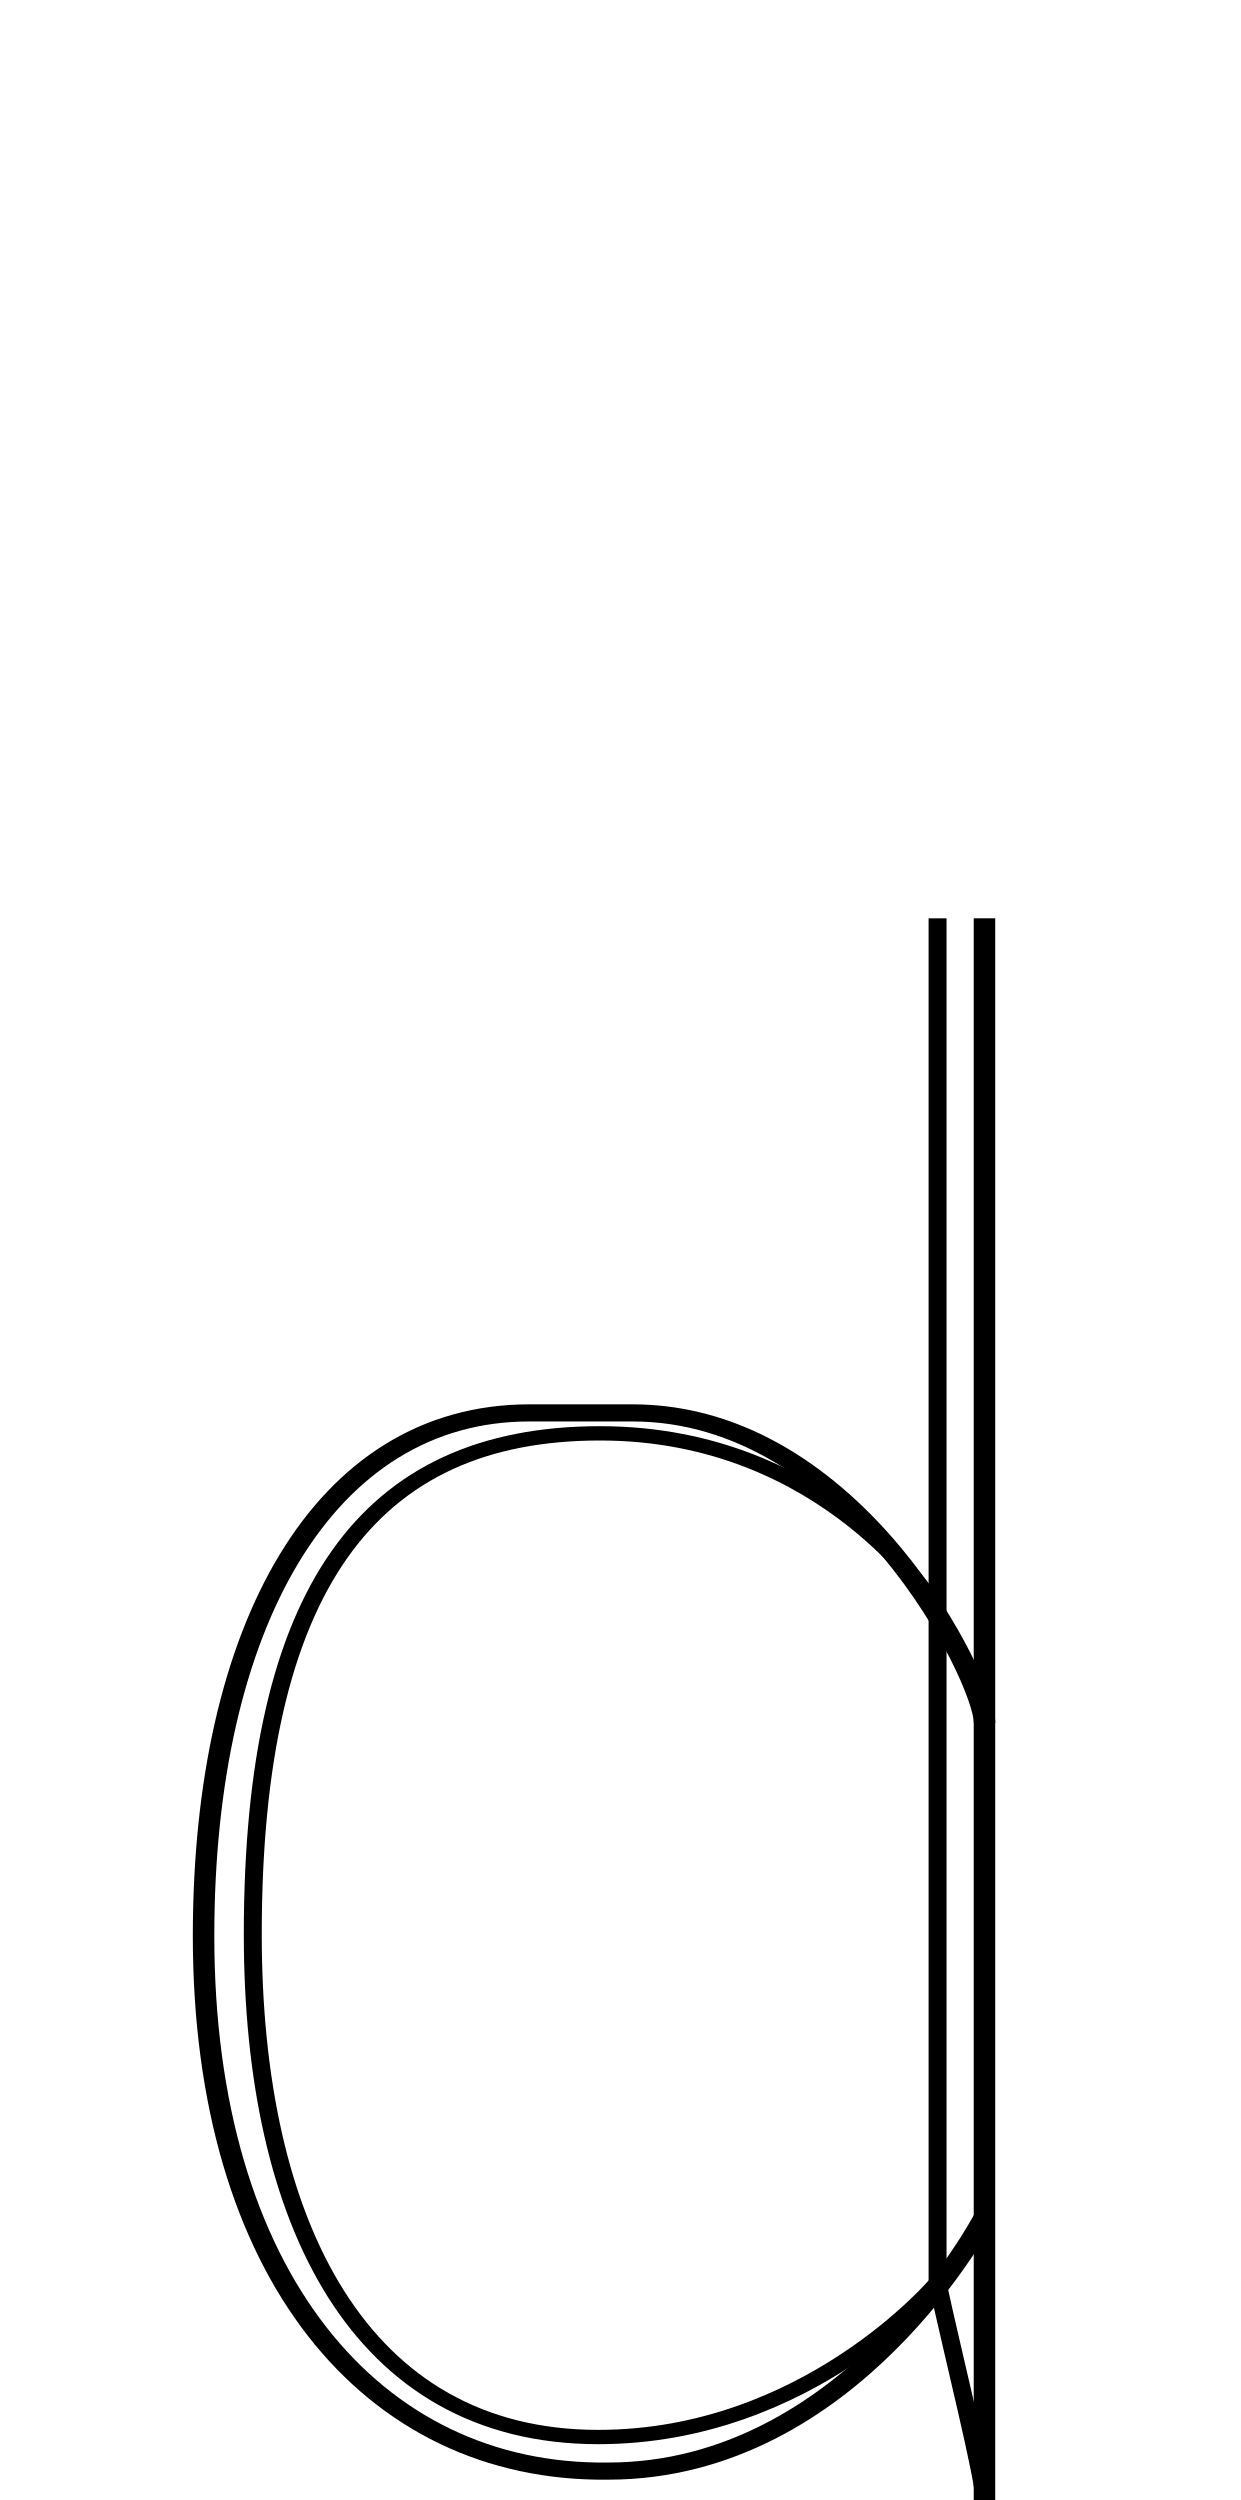
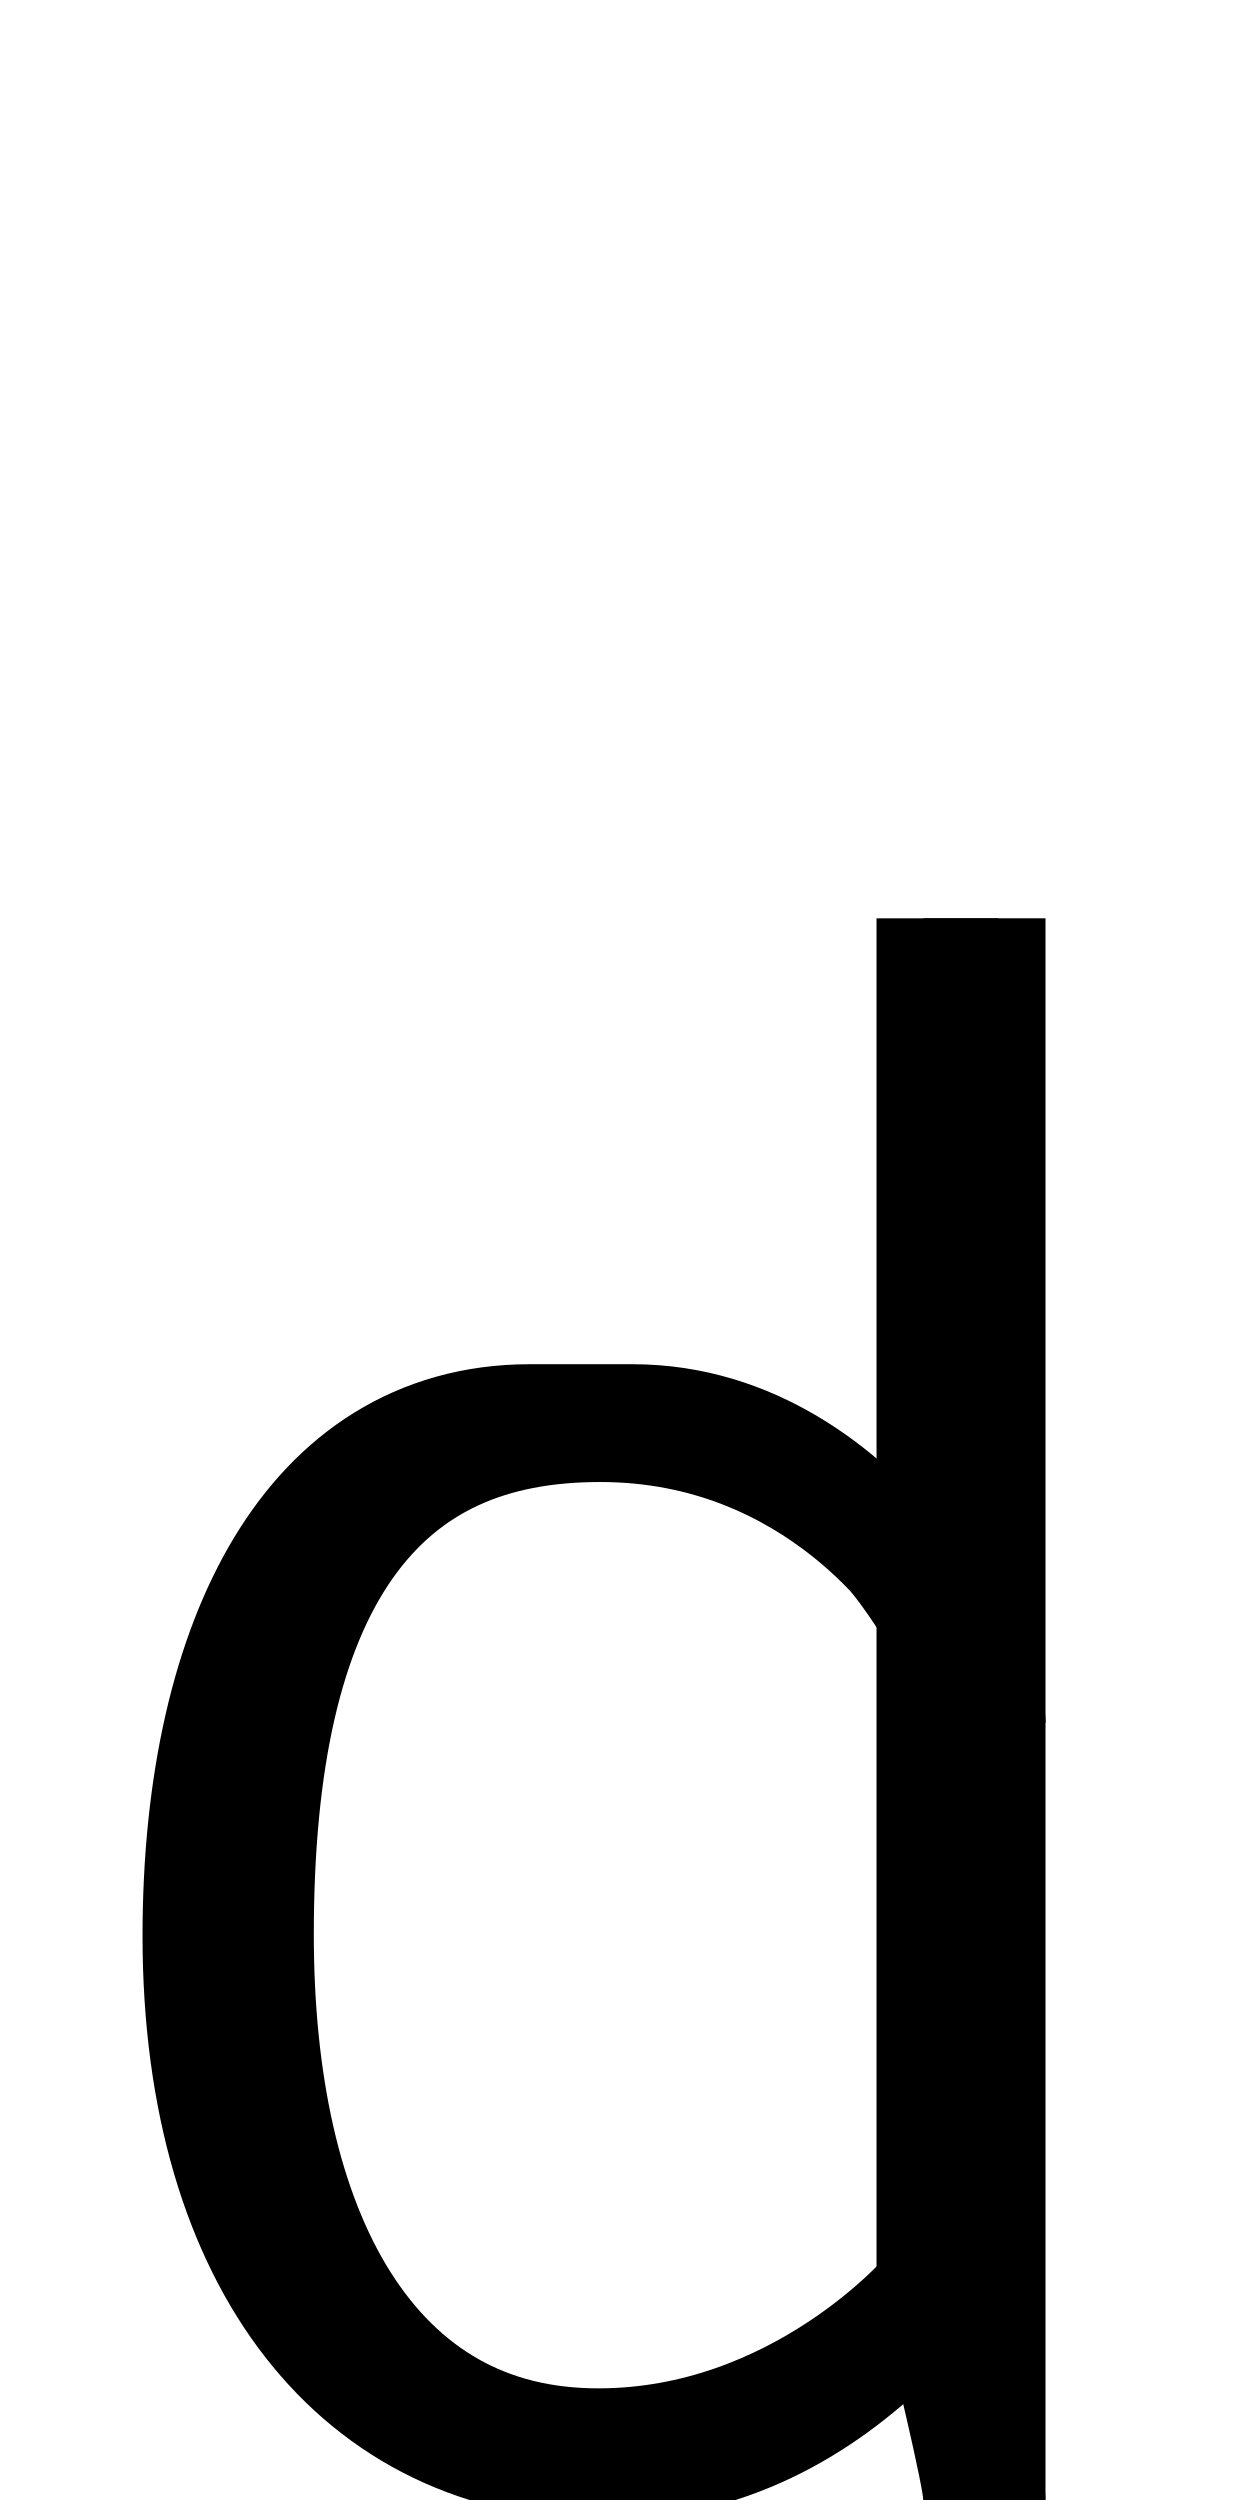
<svg xmlns="http://www.w3.org/2000/svg" version="1.1" viewBox="0 -288 1016 2048" id="svg6" width="1016" height="2048">
  <defs id="defs10" />
  <g id="layer3" style="display:inline">
    <g id="g16" transform="matrix(1,0,0,0.7974956,0,356.6582)" style="stroke-width:1.12">
-       <path class="int" style="display: inline; fill: none; fill-rule: evenodd; stroke: rgb(0, 0, 0); stroke-width: 14.7; stroke-linecap: butt; stroke-linejoin: miter; stroke-miterlimit: 4; stroke-dasharray: none; stroke-opacity: 0.997;" d="m 806.48,1759.686 c -0.299,-22.628 -25.614,-148.554 -38.421,-222.831 V 436.459 134.941" id="path5236-72-2" />
-       <path class="ext" style="display: inline; fill: none; fill-rule: evenodd; stroke: rgb(0, 0, 0); stroke-width: 17.6; stroke-linecap: butt; stroke-linejoin: miter; stroke-miterlimit: 4; stroke-dasharray: none; stroke-opacity: 0.997;" d="m 806.48,1759.686 1.6e-4,-208.831 V 436.459 134.941" id="path5236-7-72-2" />
-       <path class="ext" id="path5546-0-3-2-5-5" d="m 805.966,1470.163 c 0,0 -108.847,259.837 -307.781,259.837 C 304.38,1733.033 166.762,1527.839 166.762,1180.278 166.762,861.956 265.264,643 433.635,643 h 84.599 c 181.805,0 288.331,275.387 288.331,318.44" style="display: inline; fill: none; fill-rule: evenodd; stroke: rgb(0, 0, 0); stroke-width: 17.6; stroke-linecap: butt; stroke-linejoin: miter; stroke-miterlimit: 4; stroke-dasharray: none; stroke-opacity: 1;" />
-       <path class="int" id="path5546-1-6-6-0-9-4" d="m 768.325,1536.168 c 0,0 -106.665,158.832 -278.19,158.832 -195.591,0 -283.056,-219.865 -283.056,-516.231 0,-354.254 94.446,-514.771 284.499,-514.771 188.336,0 276.287,181 276.287,181" style="display: inline; fill: none; fill-rule: evenodd; stroke: rgb(0, 0, 0); stroke-width: 14.7; stroke-linecap: butt; stroke-linejoin: miter; stroke-miterlimit: 4; stroke-dasharray: none; stroke-opacity: 1;" />
+       <path class="int" style="display: inline; fill: none; fill-rule: evenodd; stroke: rgb(0, 0, 0); stroke-width: 100; stroke-linecap: butt; stroke-linejoin: miter; stroke-miterlimit: 4; stroke-dasharray: none; stroke-opacity: 0.997;" d="m 806.48,1759.686 c -0.299,-22.628 -25.614,-148.554 -38.421,-222.831 V 436.459 134.941" id="path5236-72-2" />
+       <path class="ext" style="display: inline; fill: none; fill-rule: evenodd; stroke: rgb(0, 0, 0); stroke-width: 100; stroke-linecap: butt; stroke-linejoin: miter; stroke-miterlimit: 4; stroke-dasharray: none; stroke-opacity: 0.997;" d="m 806.48,1759.686 1.6e-4,-208.831 V 436.459 134.941" id="path5236-7-72-2" />
+       <path class="ext" id="path5546-0-3-2-5-5" d="m 805.966,1470.163 c 0,0 -108.847,259.837 -307.781,259.837 C 304.38,1733.033 166.762,1527.839 166.762,1180.278 166.762,861.956 265.264,643 433.635,643 h 84.599 c 181.805,0 288.331,275.387 288.331,318.44" style="display: inline; fill: none; fill-rule: evenodd; stroke: rgb(0, 0, 0); stroke-width: 100; stroke-linecap: butt; stroke-linejoin: miter; stroke-miterlimit: 4; stroke-dasharray: none; stroke-opacity: 1;" />
+       <path class="int" id="path5546-1-6-6-0-9-4" d="m 768.325,1536.168 c 0,0 -106.665,158.832 -278.19,158.832 -195.591,0 -283.056,-219.865 -283.056,-516.231 0,-354.254 94.446,-514.771 284.499,-514.771 188.336,0 276.287,181 276.287,181" style="display: inline; fill: none; fill-rule: evenodd; stroke: rgb(0, 0, 0); stroke-width: 100; stroke-linecap: butt; stroke-linejoin: miter; stroke-miterlimit: 4; stroke-dasharray: none; stroke-opacity: 1;" />
    </g>
  </g>
</svg>
